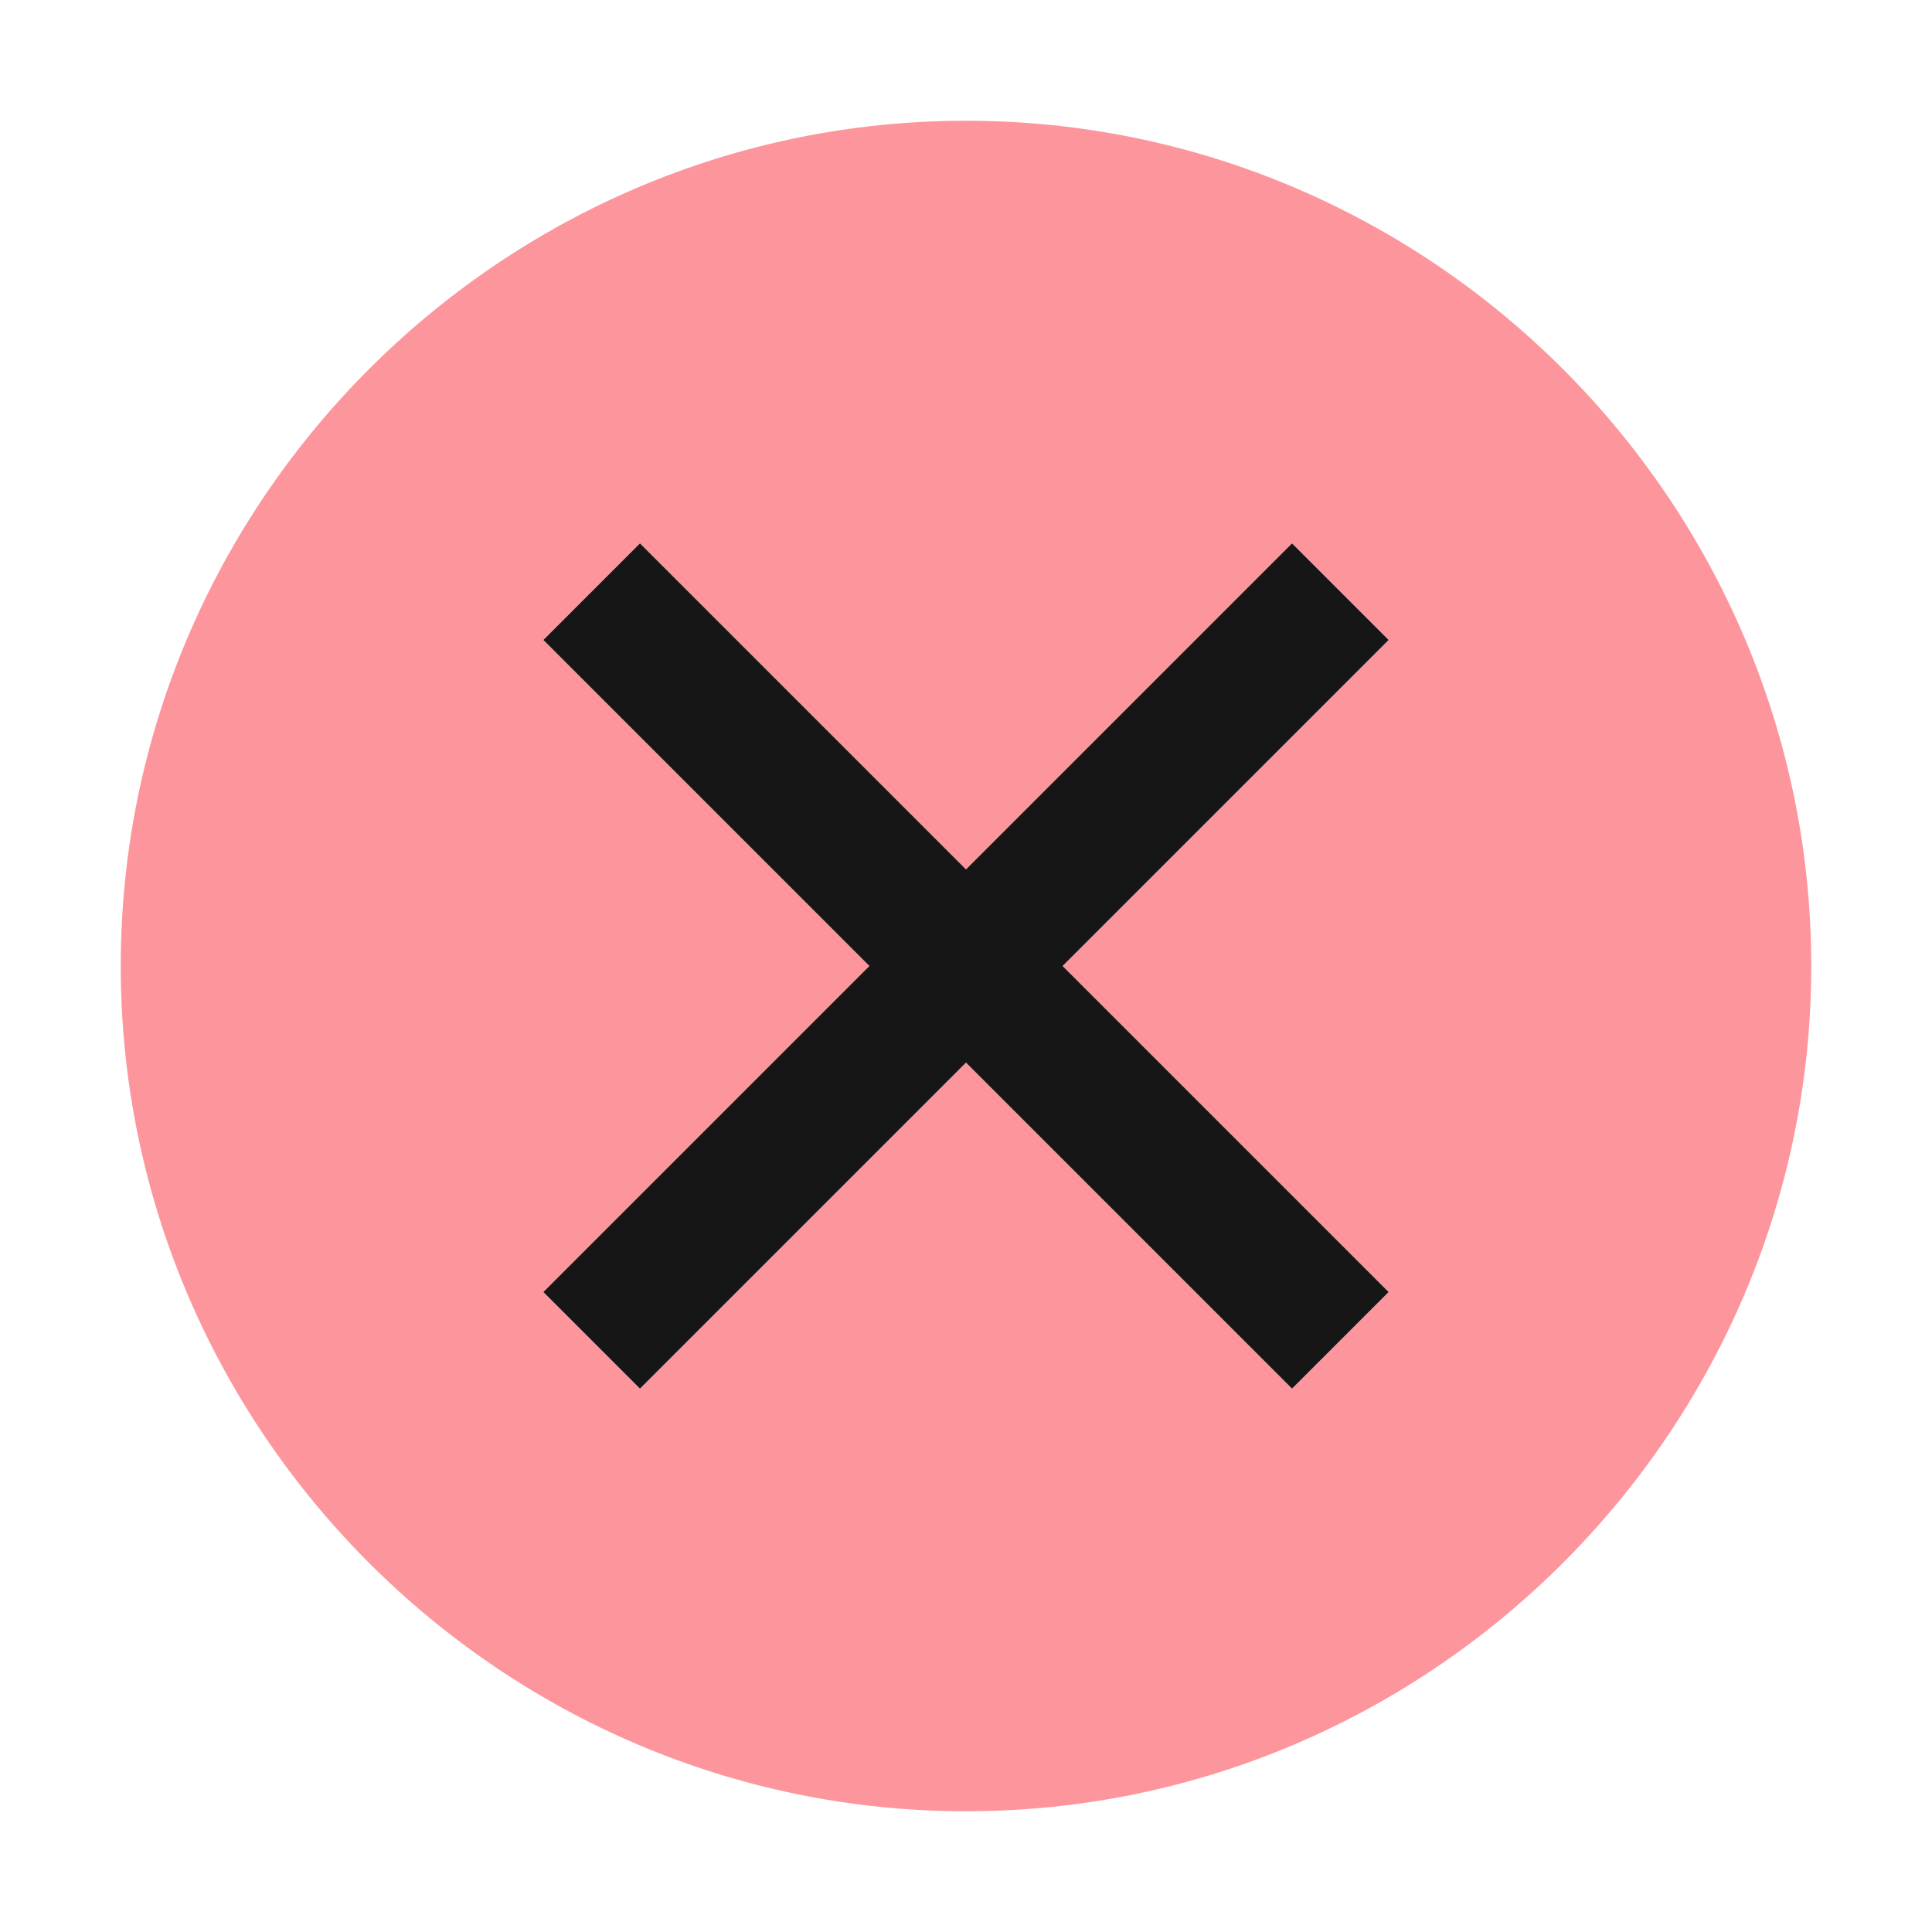
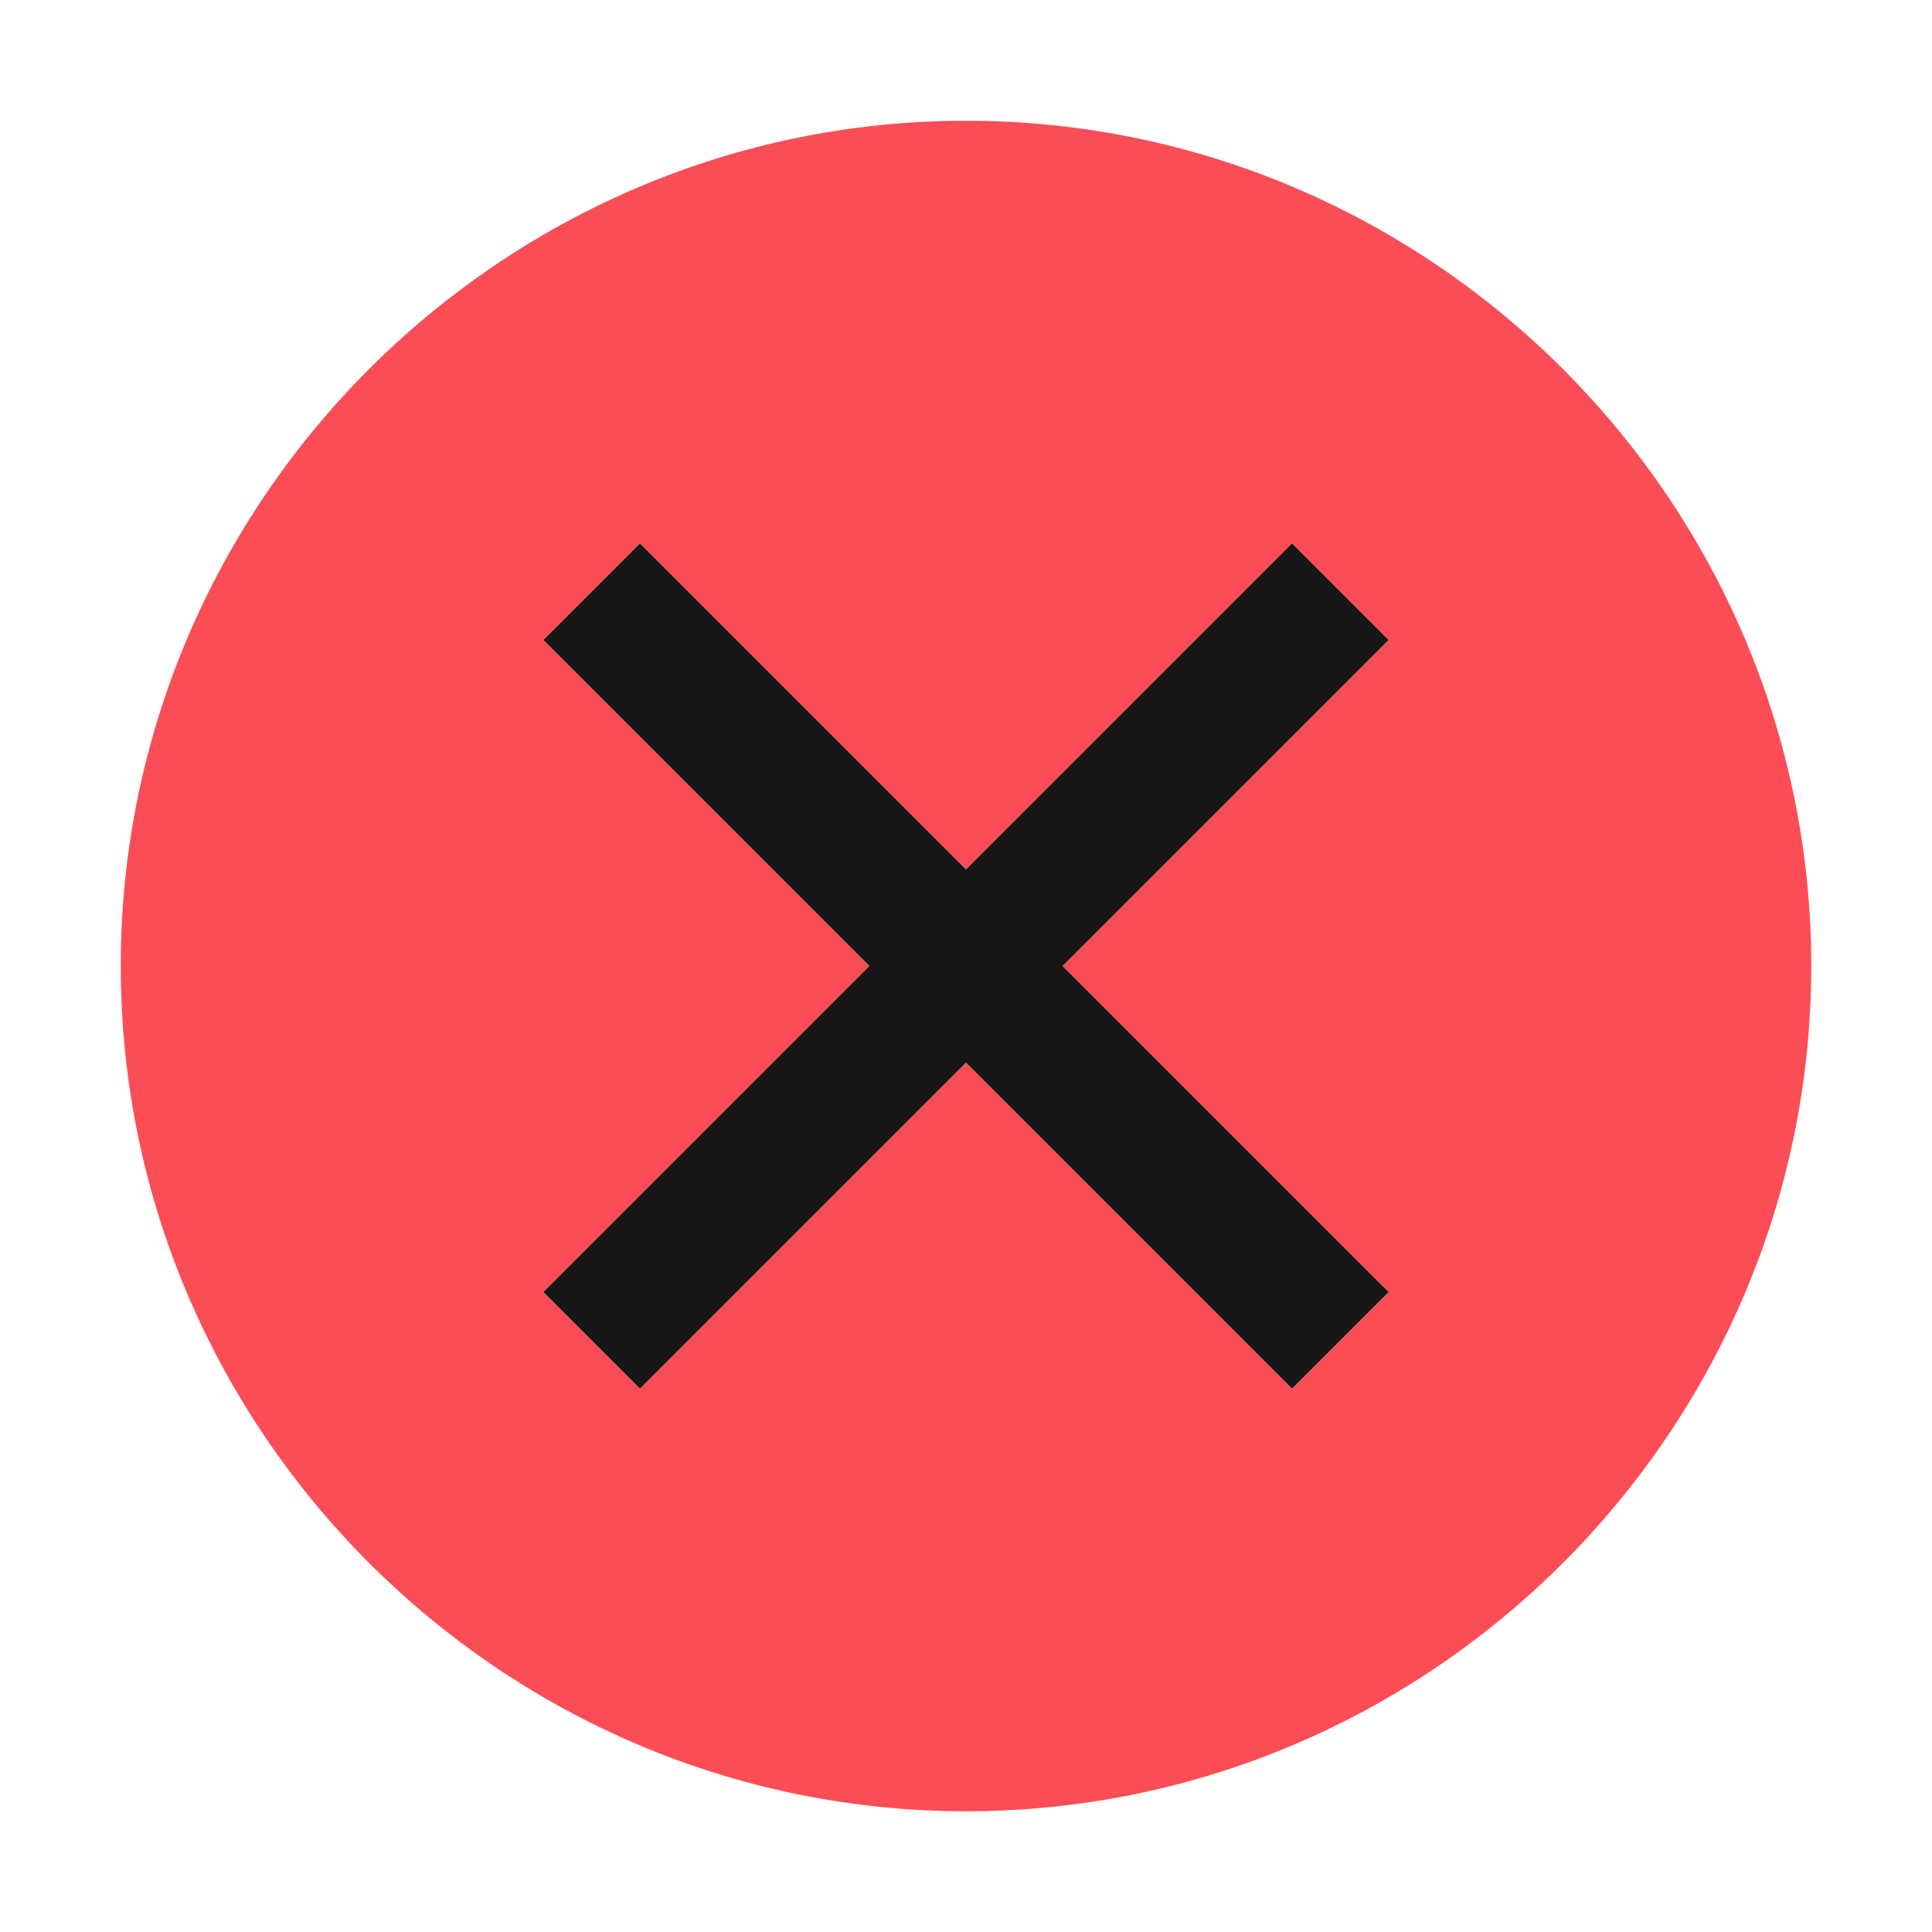
<svg xmlns="http://www.w3.org/2000/svg" width="20px" height="20px" viewBox="0 0 20 20" version="1.1">
-   <defs>
-     <filter id="filter-1">
-       <feColorMatrix in="SourceGraphic" type="matrix" values="0 0 0 0 0.98 0 0 0 0 0.302 0 0 0 0 0.337 0 0 0 1 0" />
-     </filter>
-   </defs>
  <g id="status_indicator_1-copy-71" stroke="none" stroke-width="1" fill="none" fill-rule="evenodd">
    <g id="Group">
-       <g filter="url(#filter-1)" id="misuse">
-         <g>
-           <rect id="_Transparent_Rectangle_" x="0" y="0" width="20" height="20" />
-           <path d="M10,1.25 C5.188,1.25 1.25,5.188 1.25,10 C1.25,14.812 5.188,18.75 10,18.75 C14.812,18.75 18.75,14.812 18.75,10 C18.75,5.188 14.812,1.25 10,1.25 Z M13.375,14.375 L10,11 L6.625,14.375 L5.625,13.375 L9,10 L5.625,6.625 L6.625,5.625 L10,9 L13.375,5.625 L14.375,6.625 L11,10 L14.375,13.375 L13.375,14.375 Z" id="Shape" fill="#FA4D56" fill-rule="nonzero" />
-         </g>
+       <g>
+         <rect id="_Transparent_Rectangle_" x="0" y="0" width="20" height="20" />
+         <path d="M10,1.25 C5.188,1.25 1.25,5.188 1.25,10 C1.25,14.812 5.188,18.75 10,18.75 C14.812,18.75 18.75,14.812 18.75,10 C18.75,5.188 14.812,1.25 10,1.25 Z M13.375,14.375 L10,11 L6.625,14.375 L5.625,13.375 L9,10 L5.625,6.625 L6.625,5.625 L10,9 L13.375,5.625 L14.375,6.625 L11,10 L14.375,13.375 L13.375,14.375 Z" id="Shape" fill="#FA4D56" fill-rule="nonzero" />
      </g>
-       <polygon id="inner-path" fill="#161616" points="13.375 14.375 10 11 6.625 14.375 5.625 13.375 9 10 5.625 6.625 6.625 5.625 10 9 13.375 5.625 14.375 6.625 11 10 14.375 13.375" />
+       <polygon id="inner-path" fill="#161616" points="13.375 14.375 10 11 6.625 14.375 5.625 13.375 9 10 5.625 6.625 6.625 5.625 10 9 13.375 5.625 14.375 6.625 11 10 14.375 13.375">
+             </polygon>
    </g>
  </g>
</svg>
